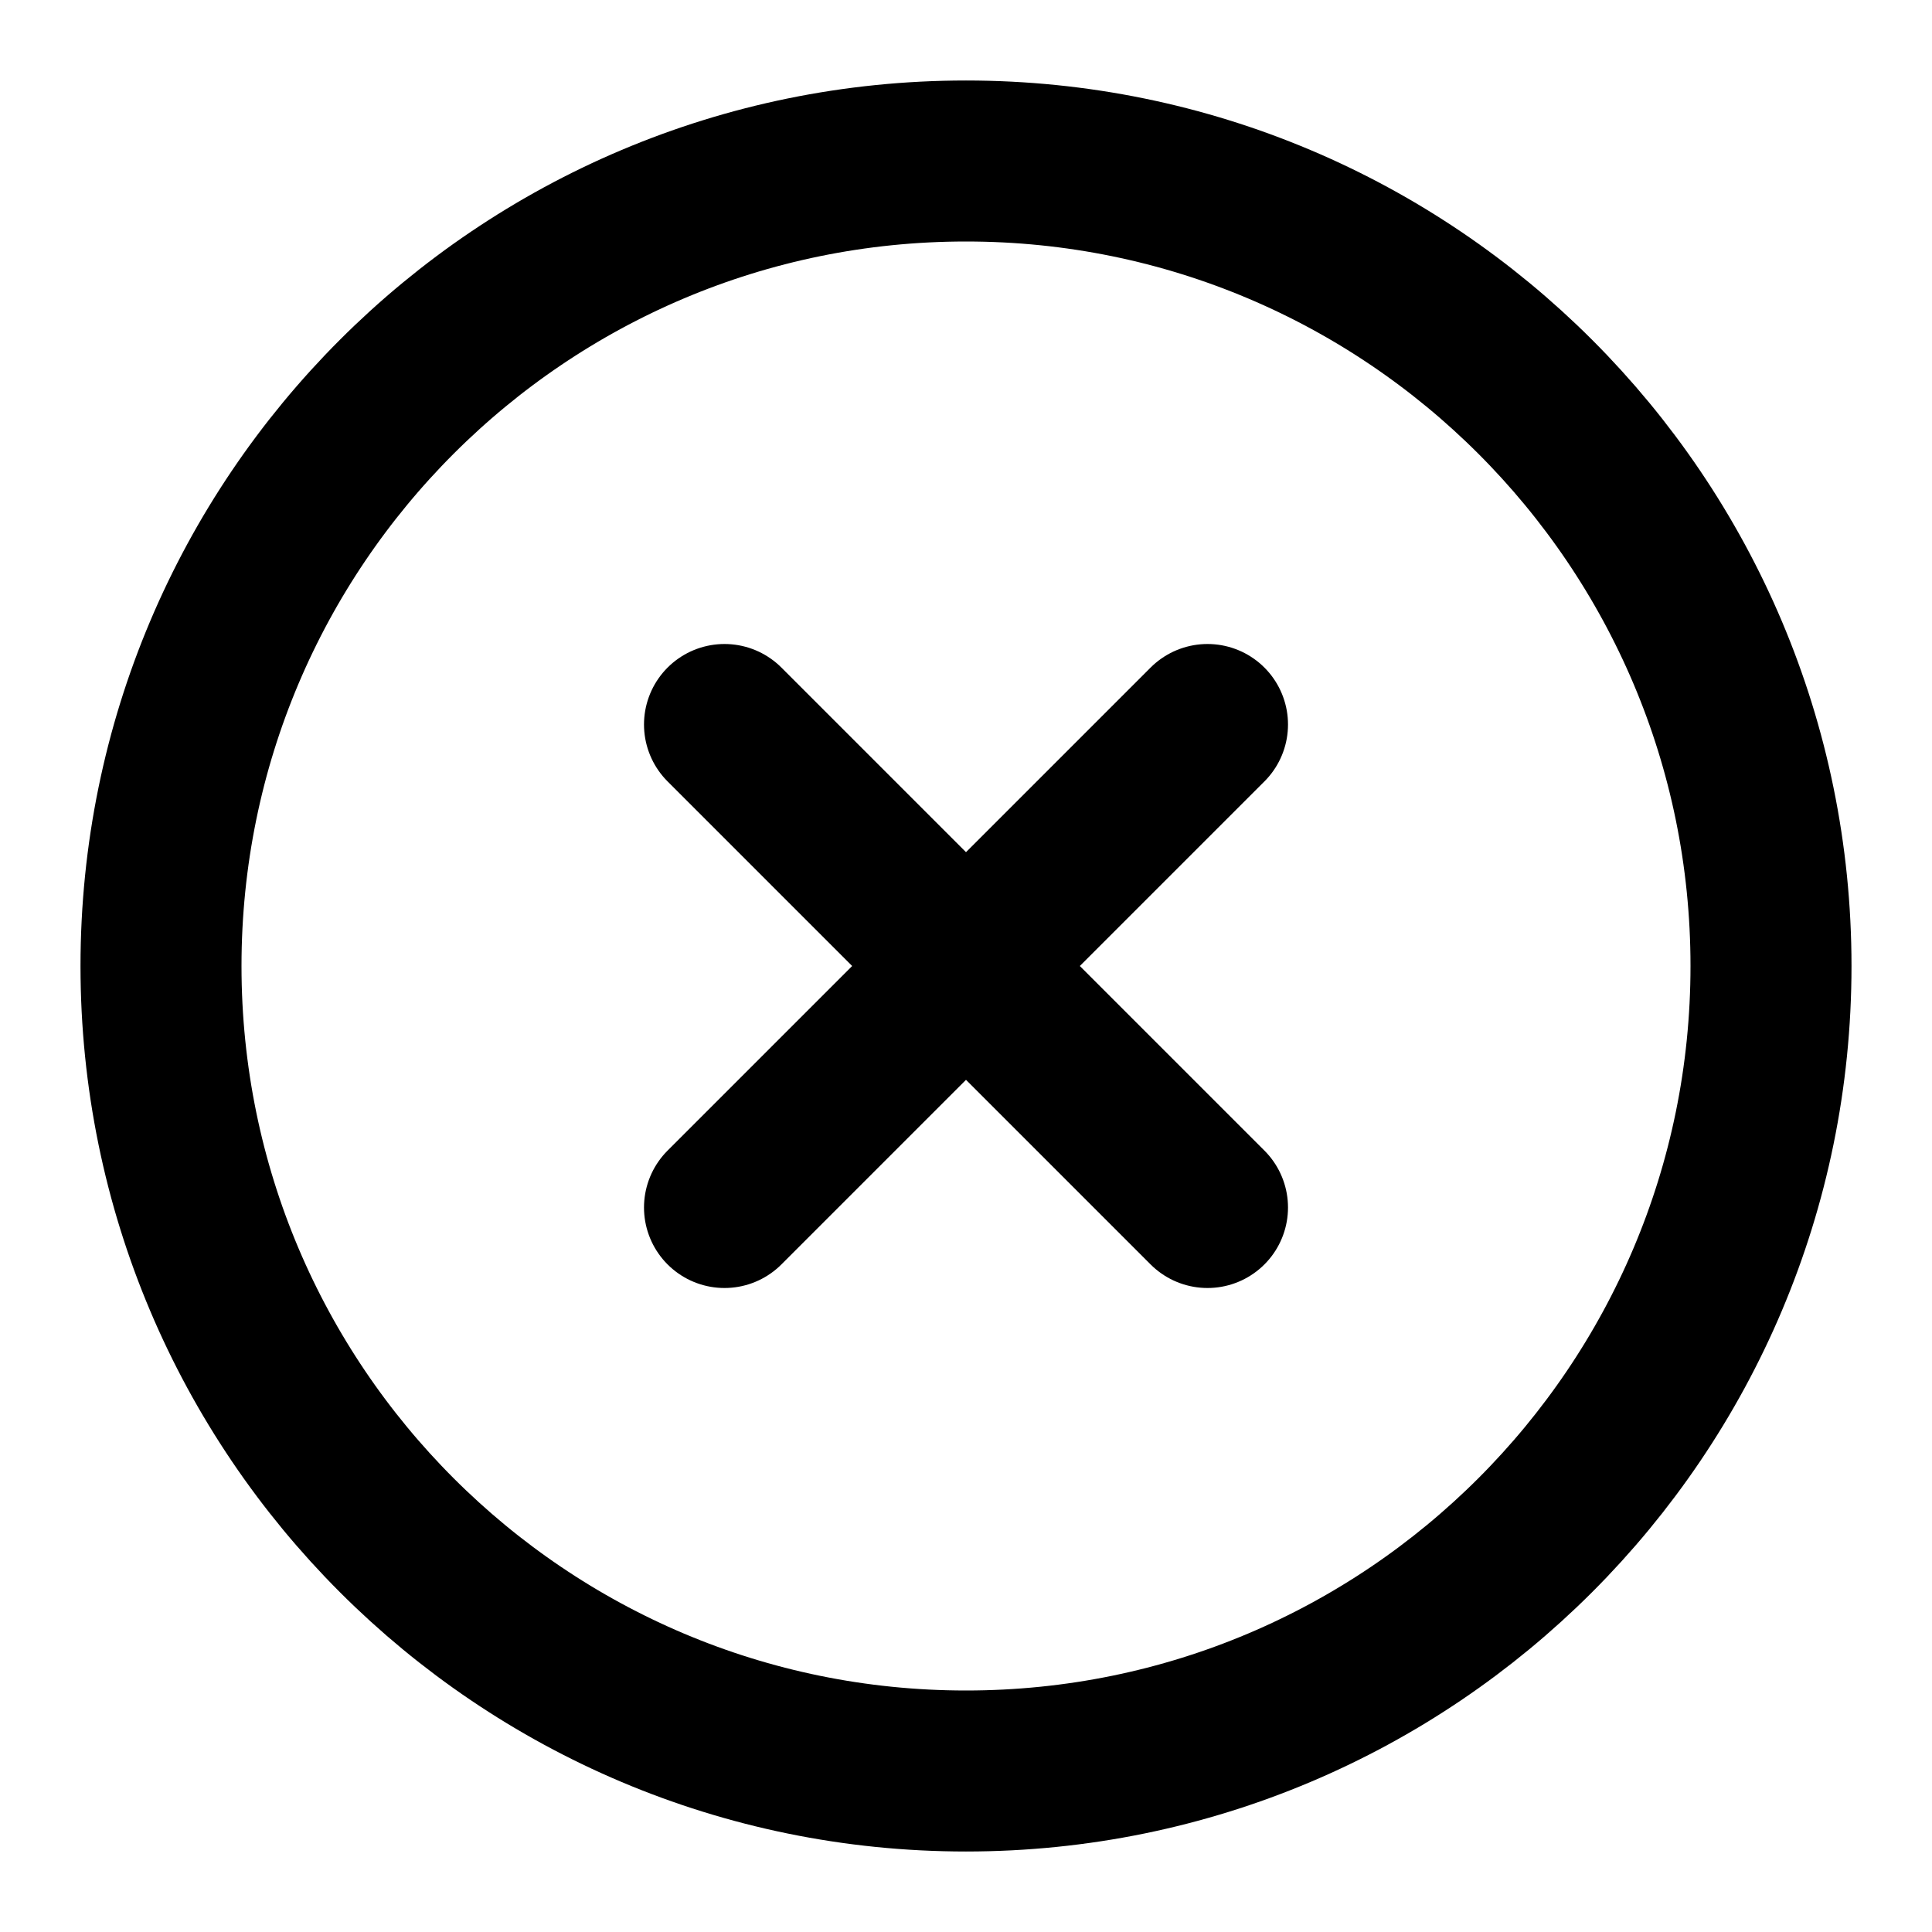
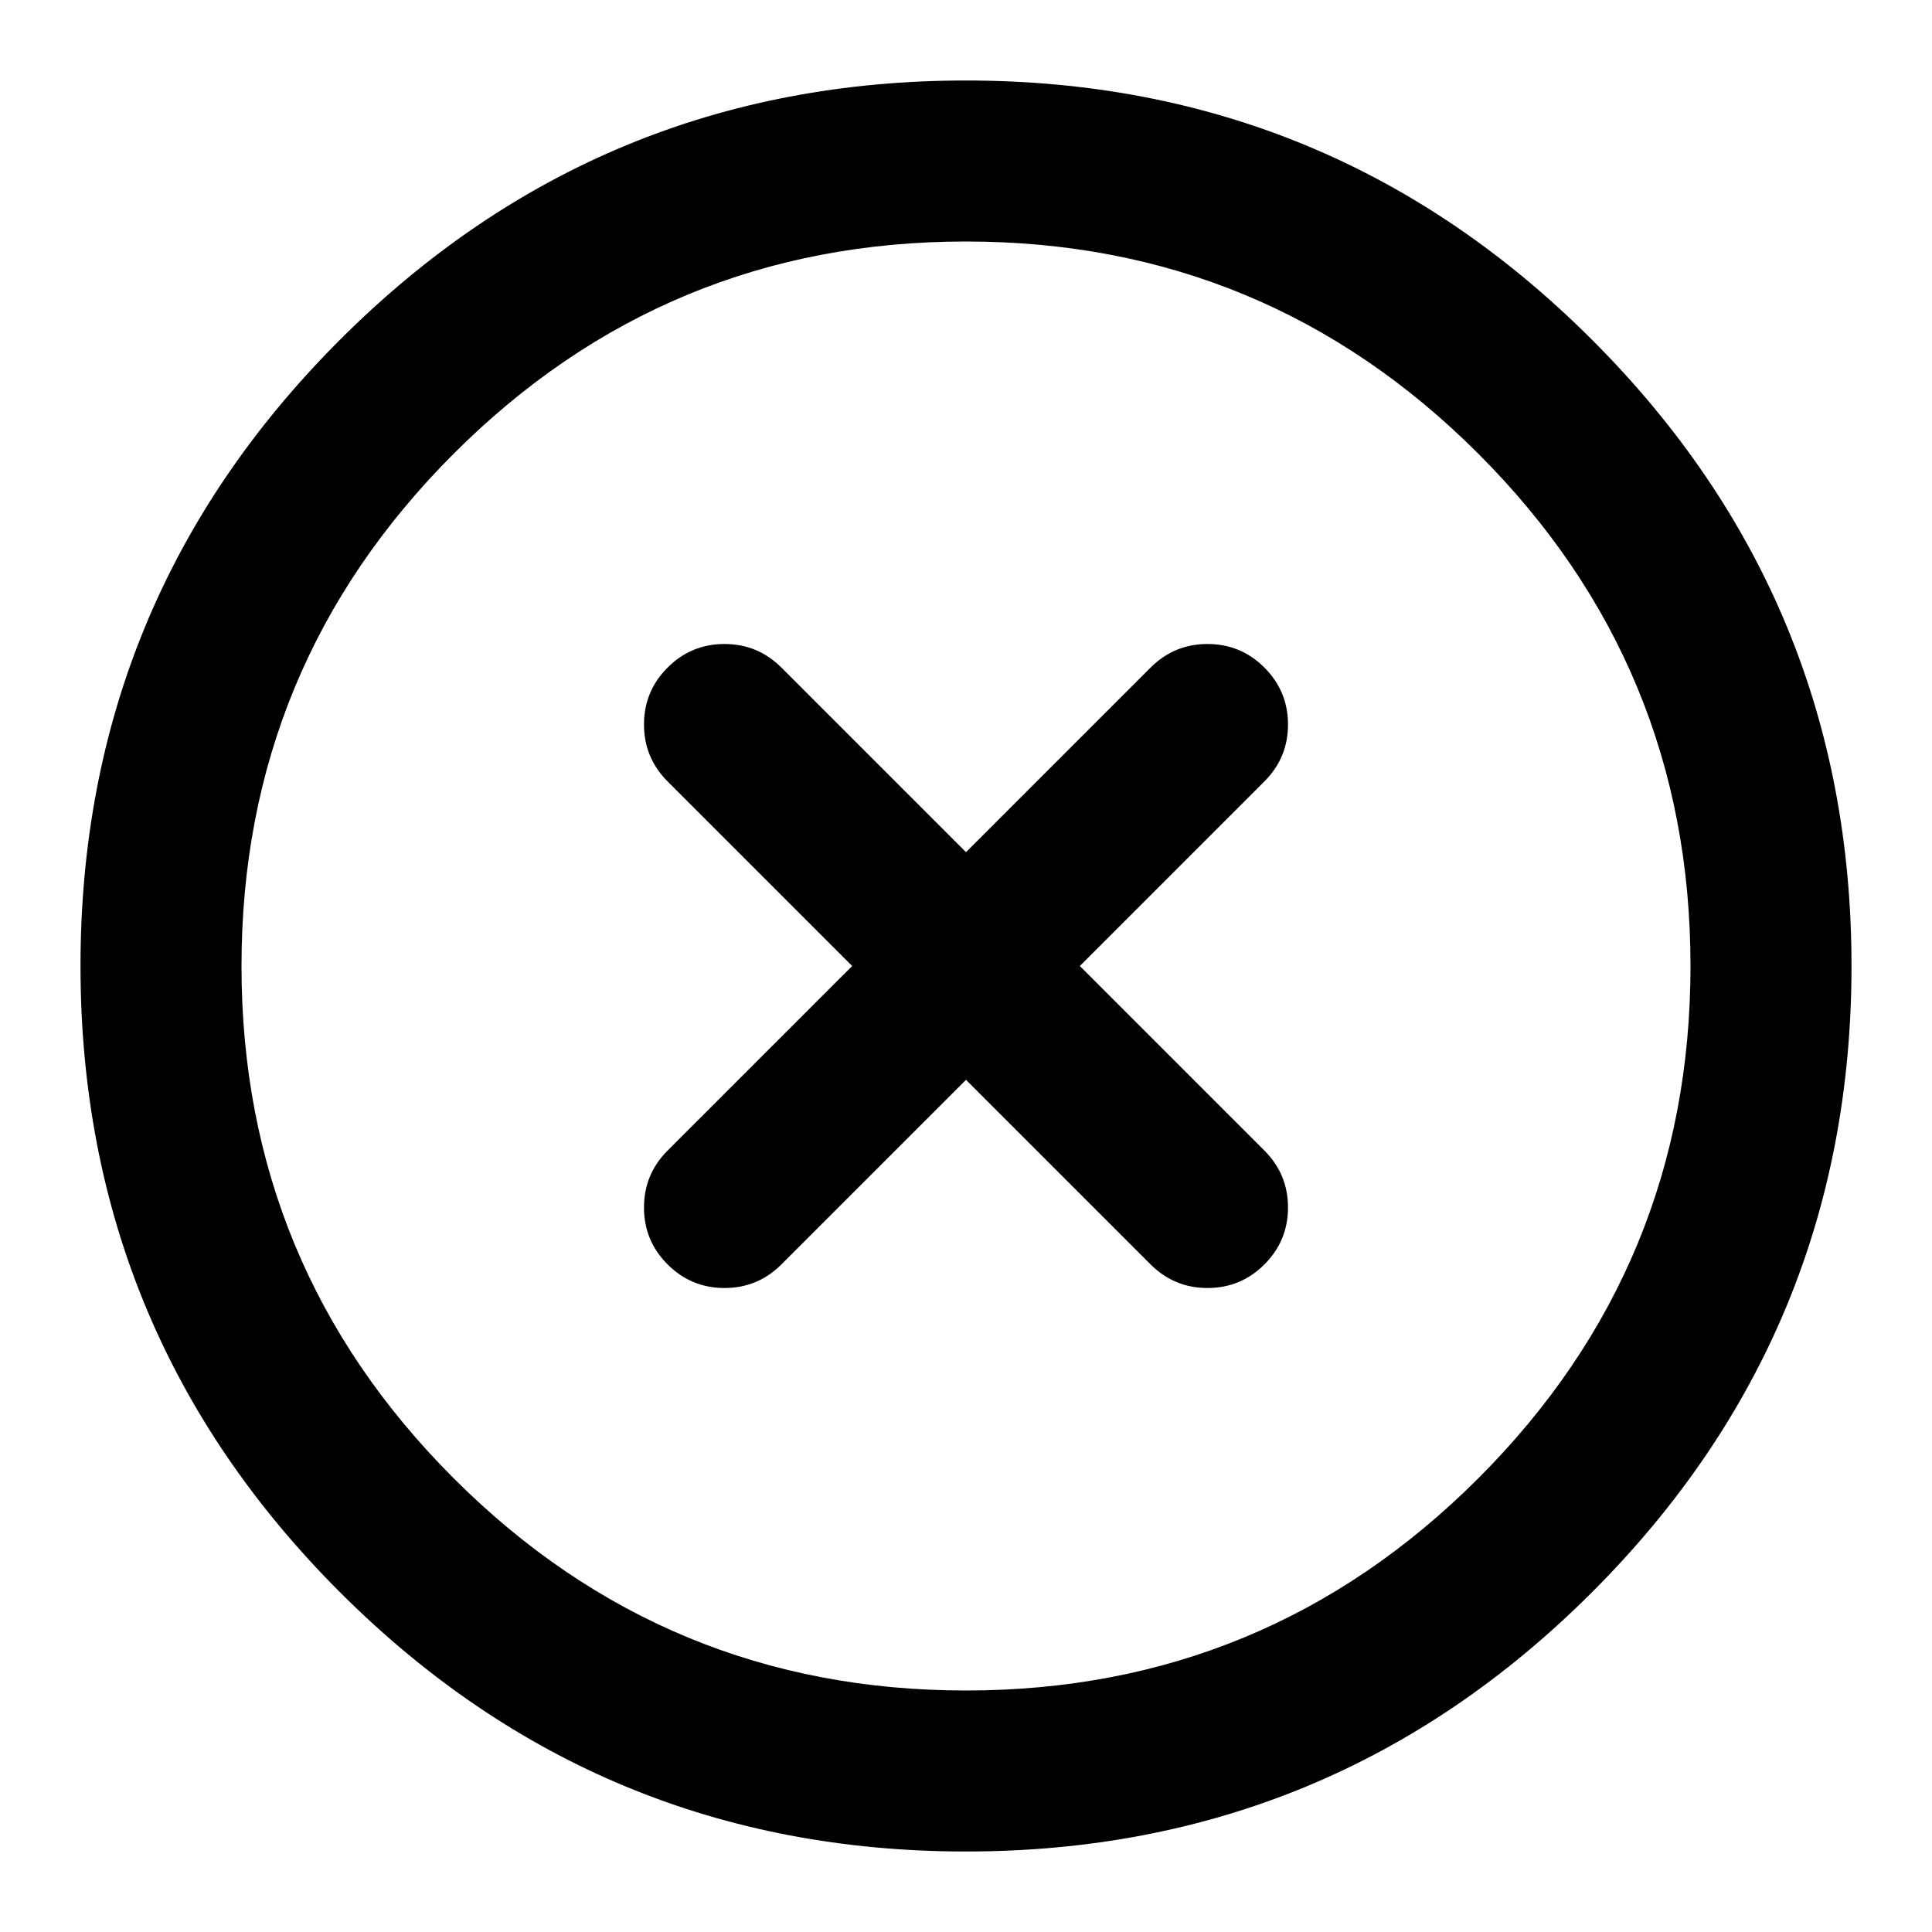
<svg xmlns="http://www.w3.org/2000/svg" width="24" height="24" viewBox="0 0 24 24">
-   <path d="M2 12 C2 6.477 6.477 2 12 2 C17.523 2 22 6.477 22 12 C22 17.523 17.523 22 12 22 C6.477 22 2 17.523 2 12 M15 9 L9 15 M9 9 L15 15" fill="none" stroke="#000" stroke-width="2" stroke-linecap="round" stroke-linejoin="round" />
+   <path fill="#000" d="M1 12Q1 7.444 4.222 4.222Q7.444 1 12 1Q16.556 1 19.778 4.222Q23 7.444 23 12Q23 16.556 19.778 19.778Q16.556 23 12 23Q7.444 23 4.222 19.778Q1.001 16.557 1 12.002ZM3 12Q3 15.728 5.636 18.364Q8.272 21 12 21Q15.728 21 18.364 18.364Q21 15.728 21 12Q21 8.272 18.364 5.636Q15.728 3 12 3Q8.272 3 5.636 5.636Q3.001 8.272 3 11.999L3 12ZM15.707 9.707 13.414 12 15.707 14.293Q16 14.586 16 15Q16 15.414 15.707 15.707Q15.414 16 15 16Q14.586 16 14.293 15.707L12 13.414L9.707 15.707Q9.414 16 9 16Q8.586 16 8.293 15.707Q8 15.414 8 15Q8 14.586 8.293 14.293L10.586 12L8.293 9.707Q8 9.414 8 9Q8 8.586 8.293 8.293Q8.586 8 9 8Q9.414 8 9.707 8.293L12 10.586L14.293 8.293Q14.586 8 15 8Q15.414 8 15.707 8.293Q16 8.586 16 9Q16 9.414 15.707 9.707Z" />
</svg>
